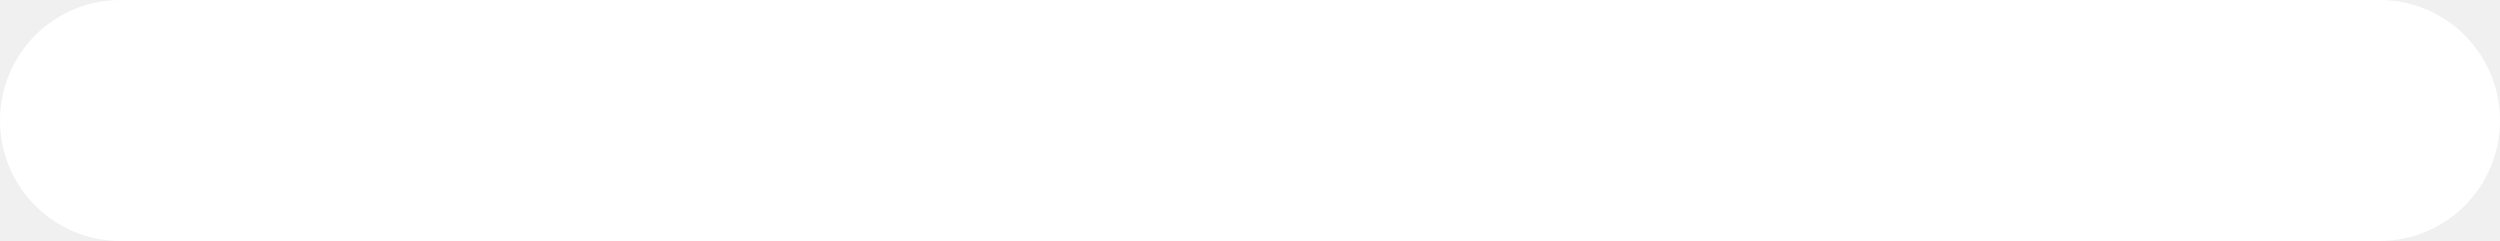
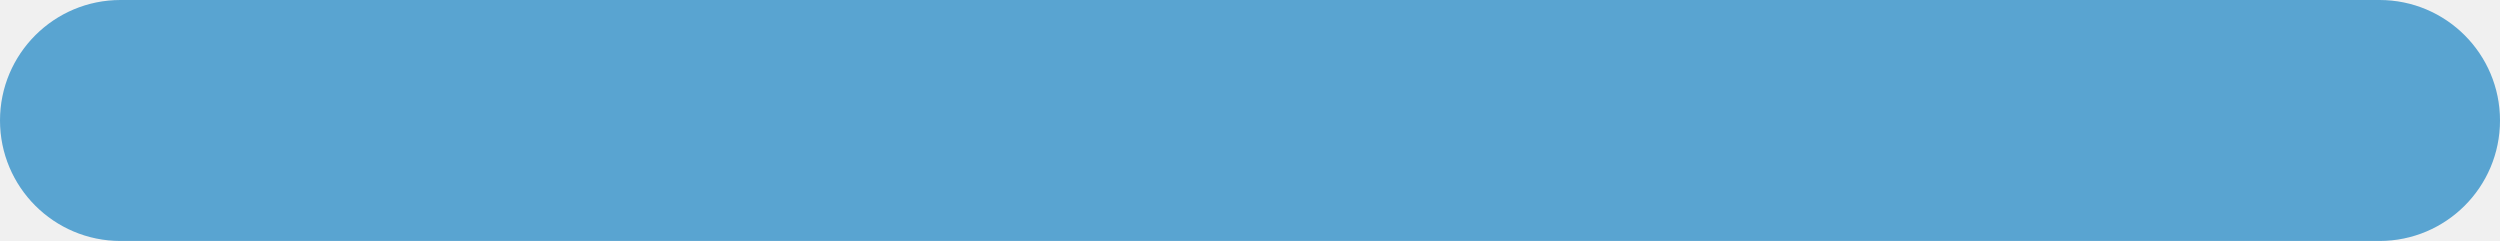
<svg xmlns="http://www.w3.org/2000/svg" width="83" height="8" viewBox="0 0 83 8">
  <defs>
-     <style>
-       .cls-1 {
-         fill: #fff;
-       }
-     </style>
+     <style>.cls-1 {fill: #59a4d1;}</style>
  </defs>
  <rect id="Прямоугольник_скругл._углы_525" data-name="Прямоугольник, скругл. углы 525" class="cls-1" width="83" height="8" rx="4" ry="4" />
</svg>
